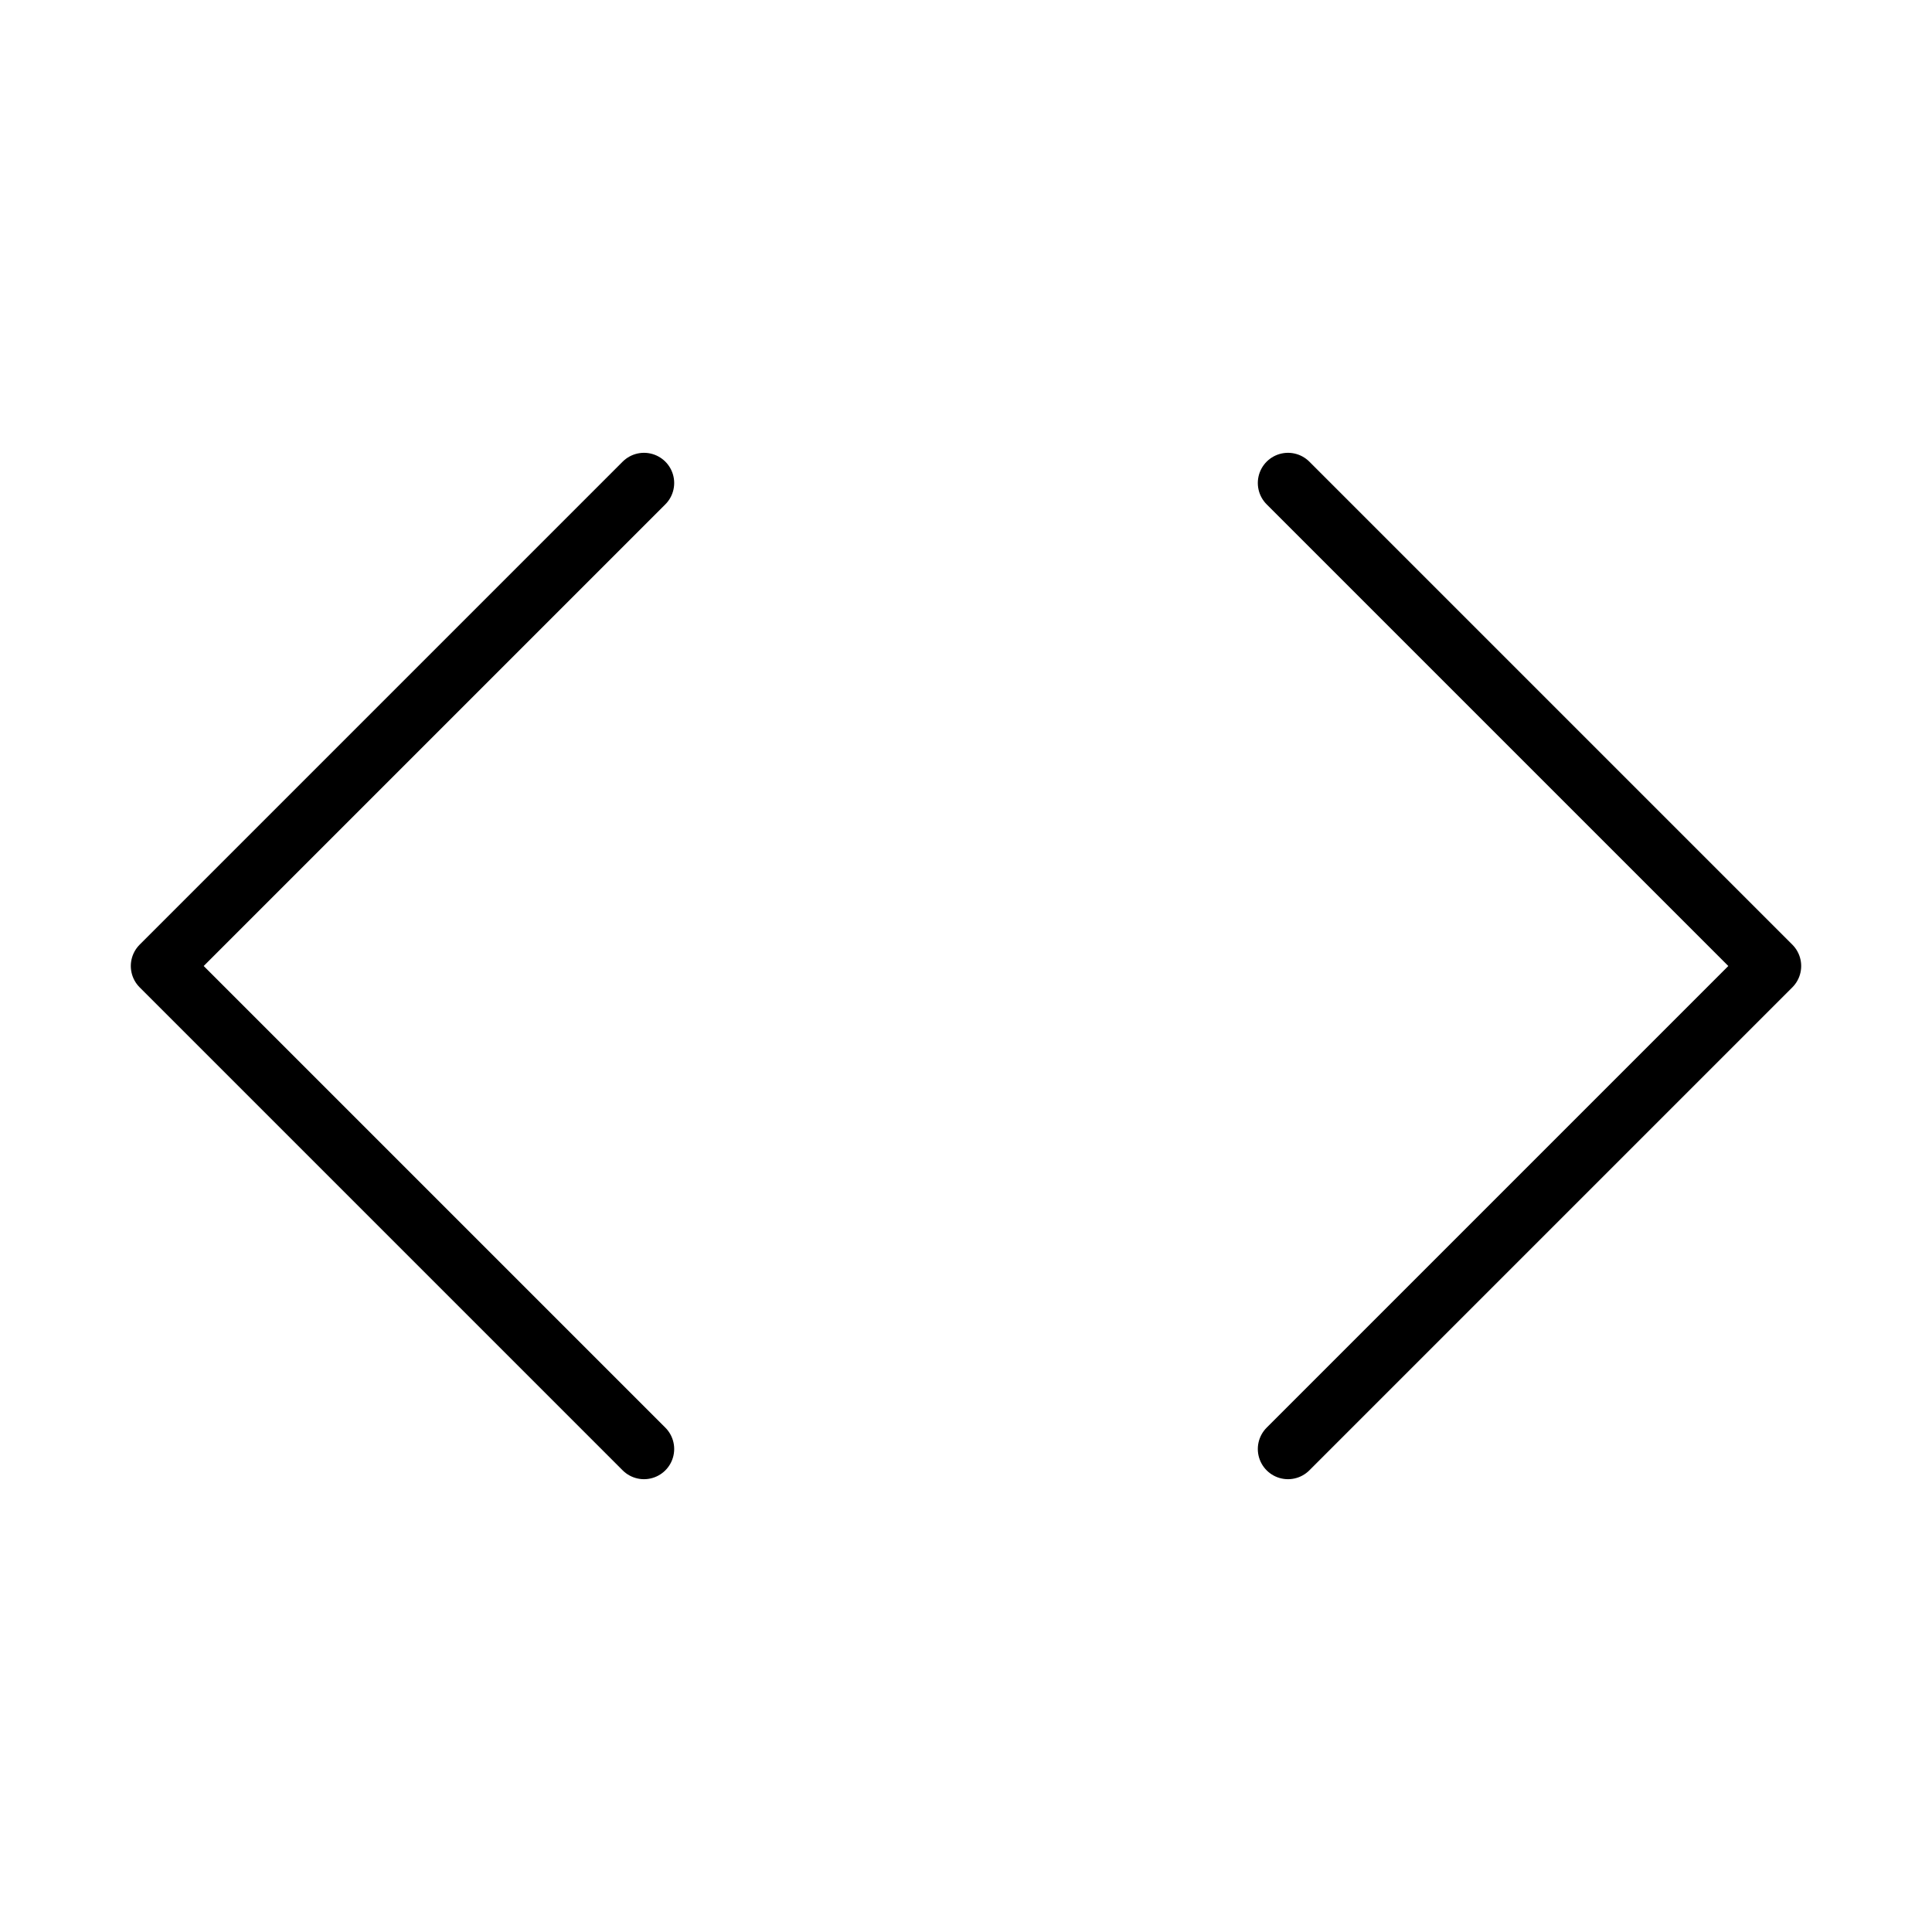
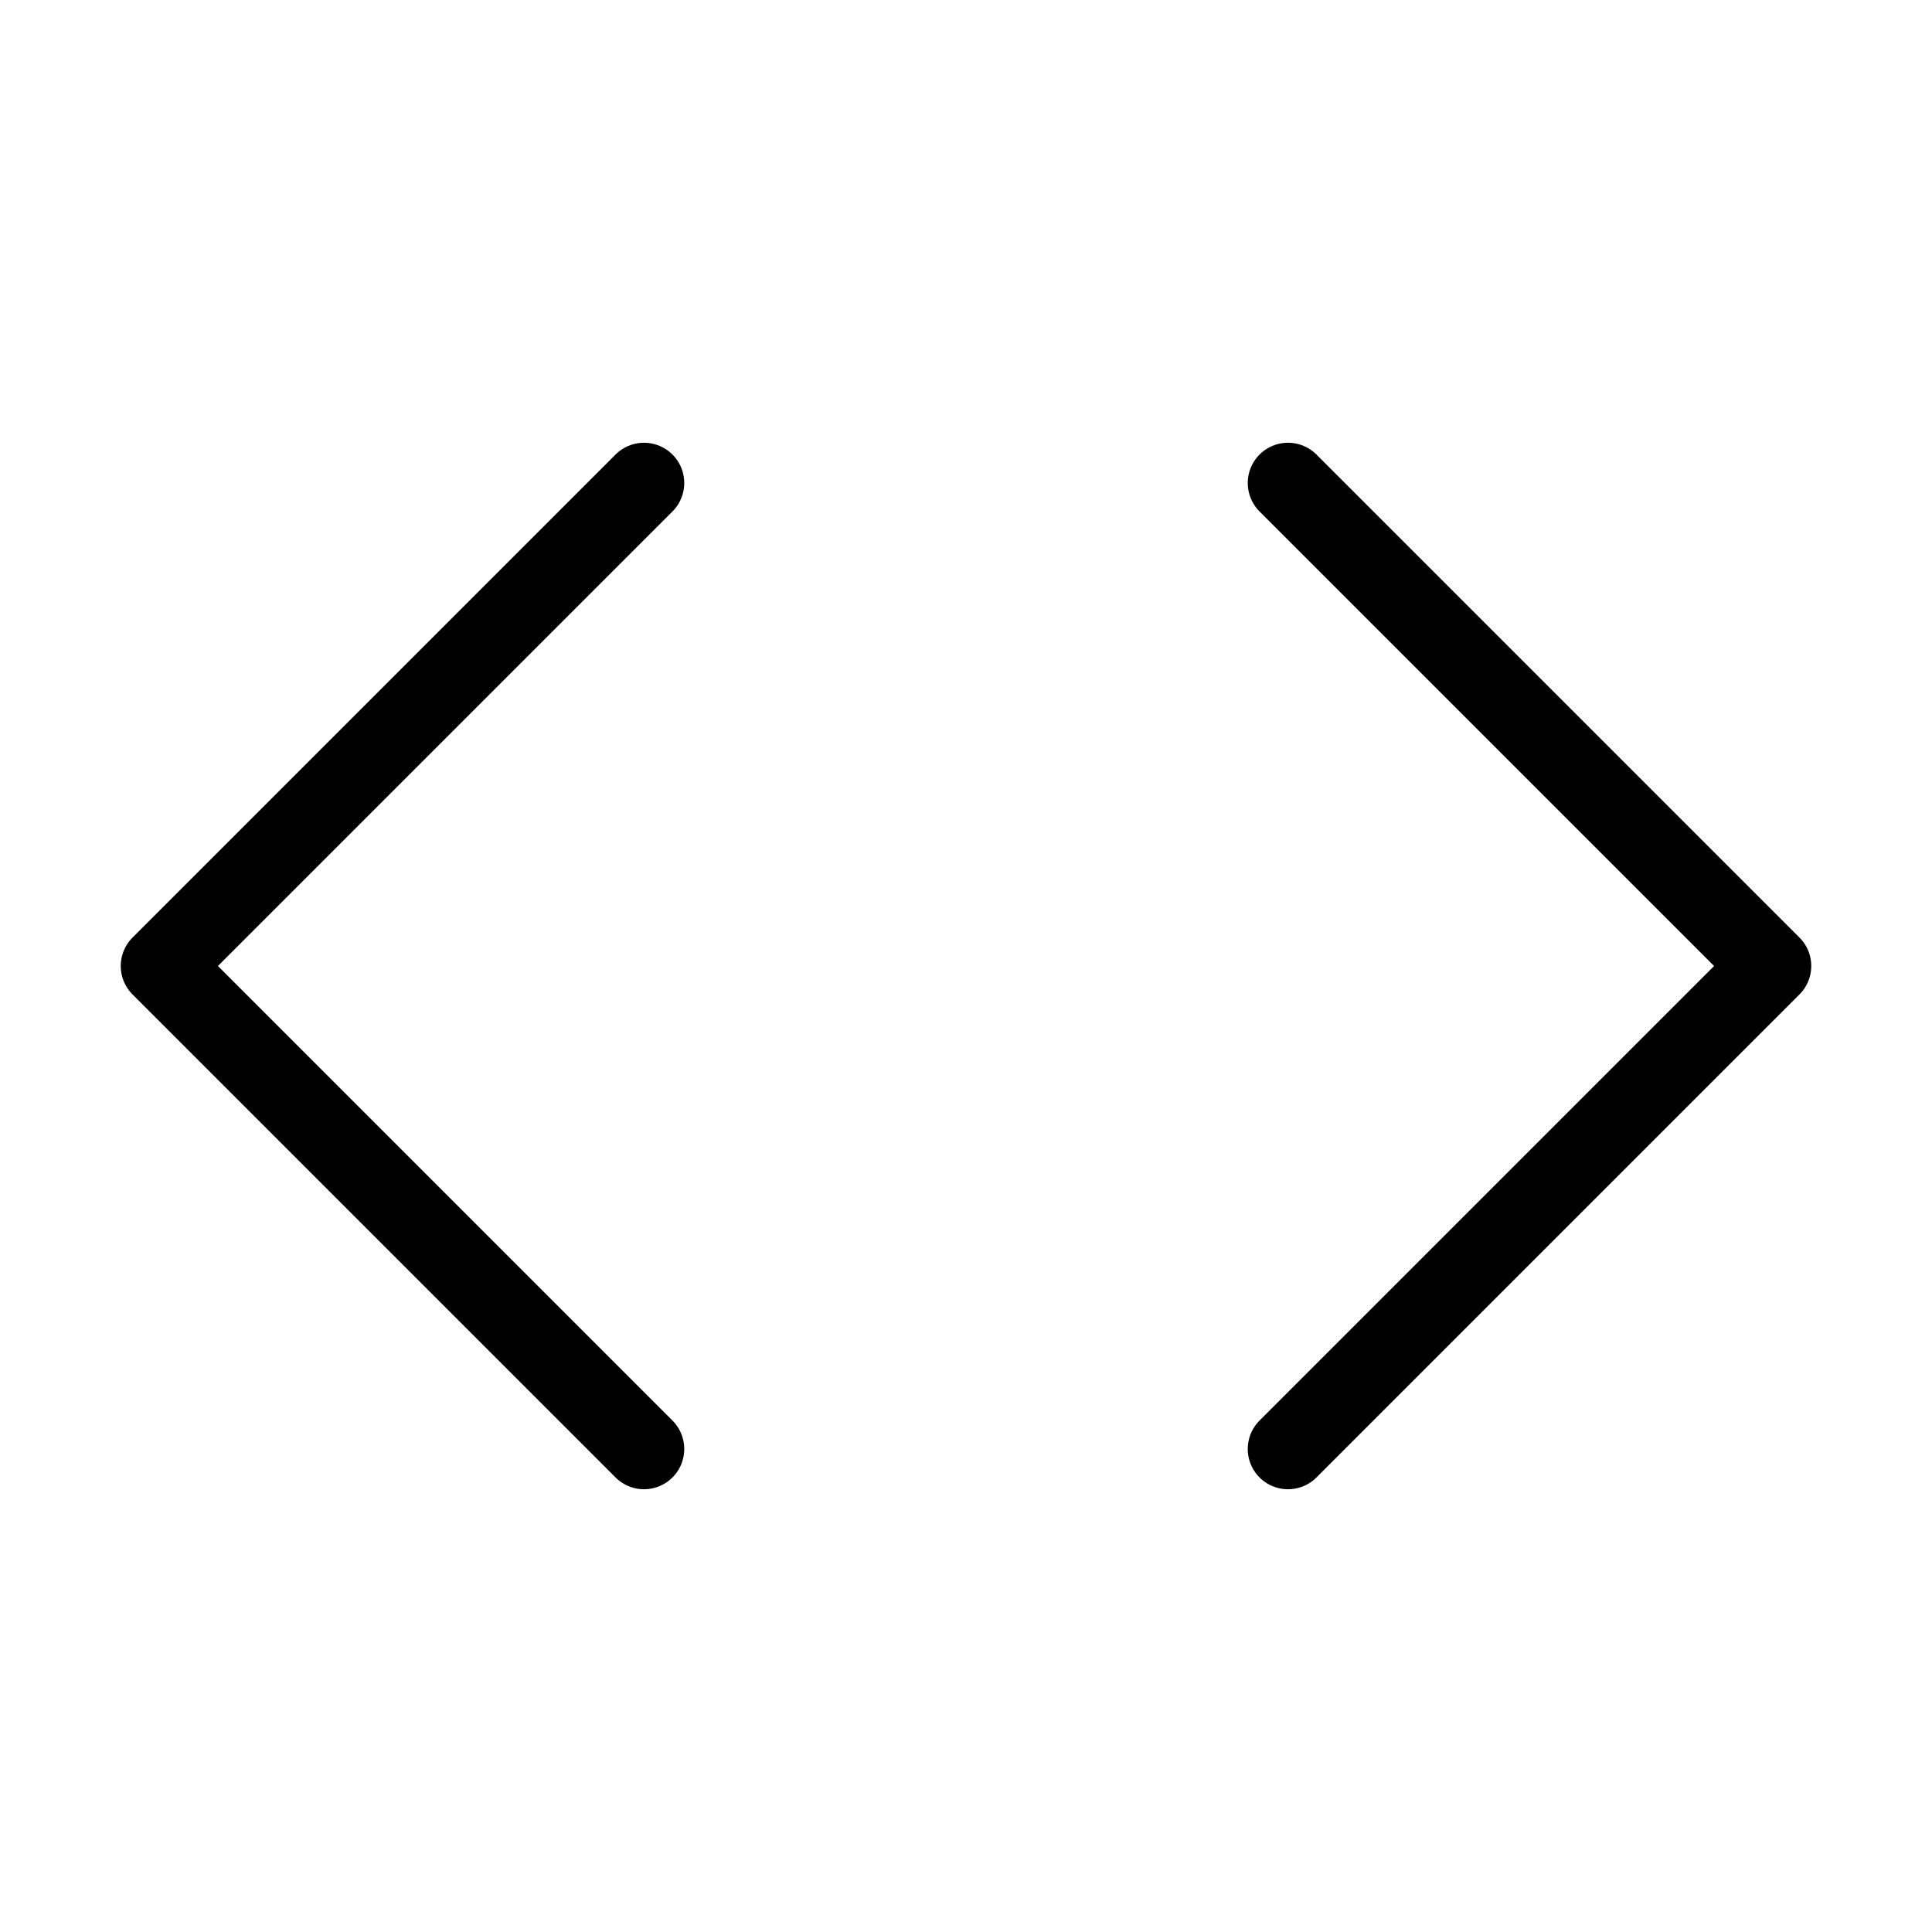
- <svg xmlns="http://www.w3.org/2000/svg" width="24" height="24" viewBox="0 0 24 24" fill="none" stroke="currentColor" stroke-width="0.75" stroke-linecap="round" stroke-linejoin="round" class="lucide lucide-code-icon lucide-code">
+ <svg xmlns="http://www.w3.org/2000/svg" width="24" height="24" viewBox="0 0 24 24" fill="none" stroke="currentColor" stroke-width="1" stroke-linecap="round" stroke-linejoin="round" class="lucide lucide-code-icon lucide-code">
  <path d="m16 18 6-6-6-6" />
  <path d="m8 6-6 6 6 6" />
</svg>
